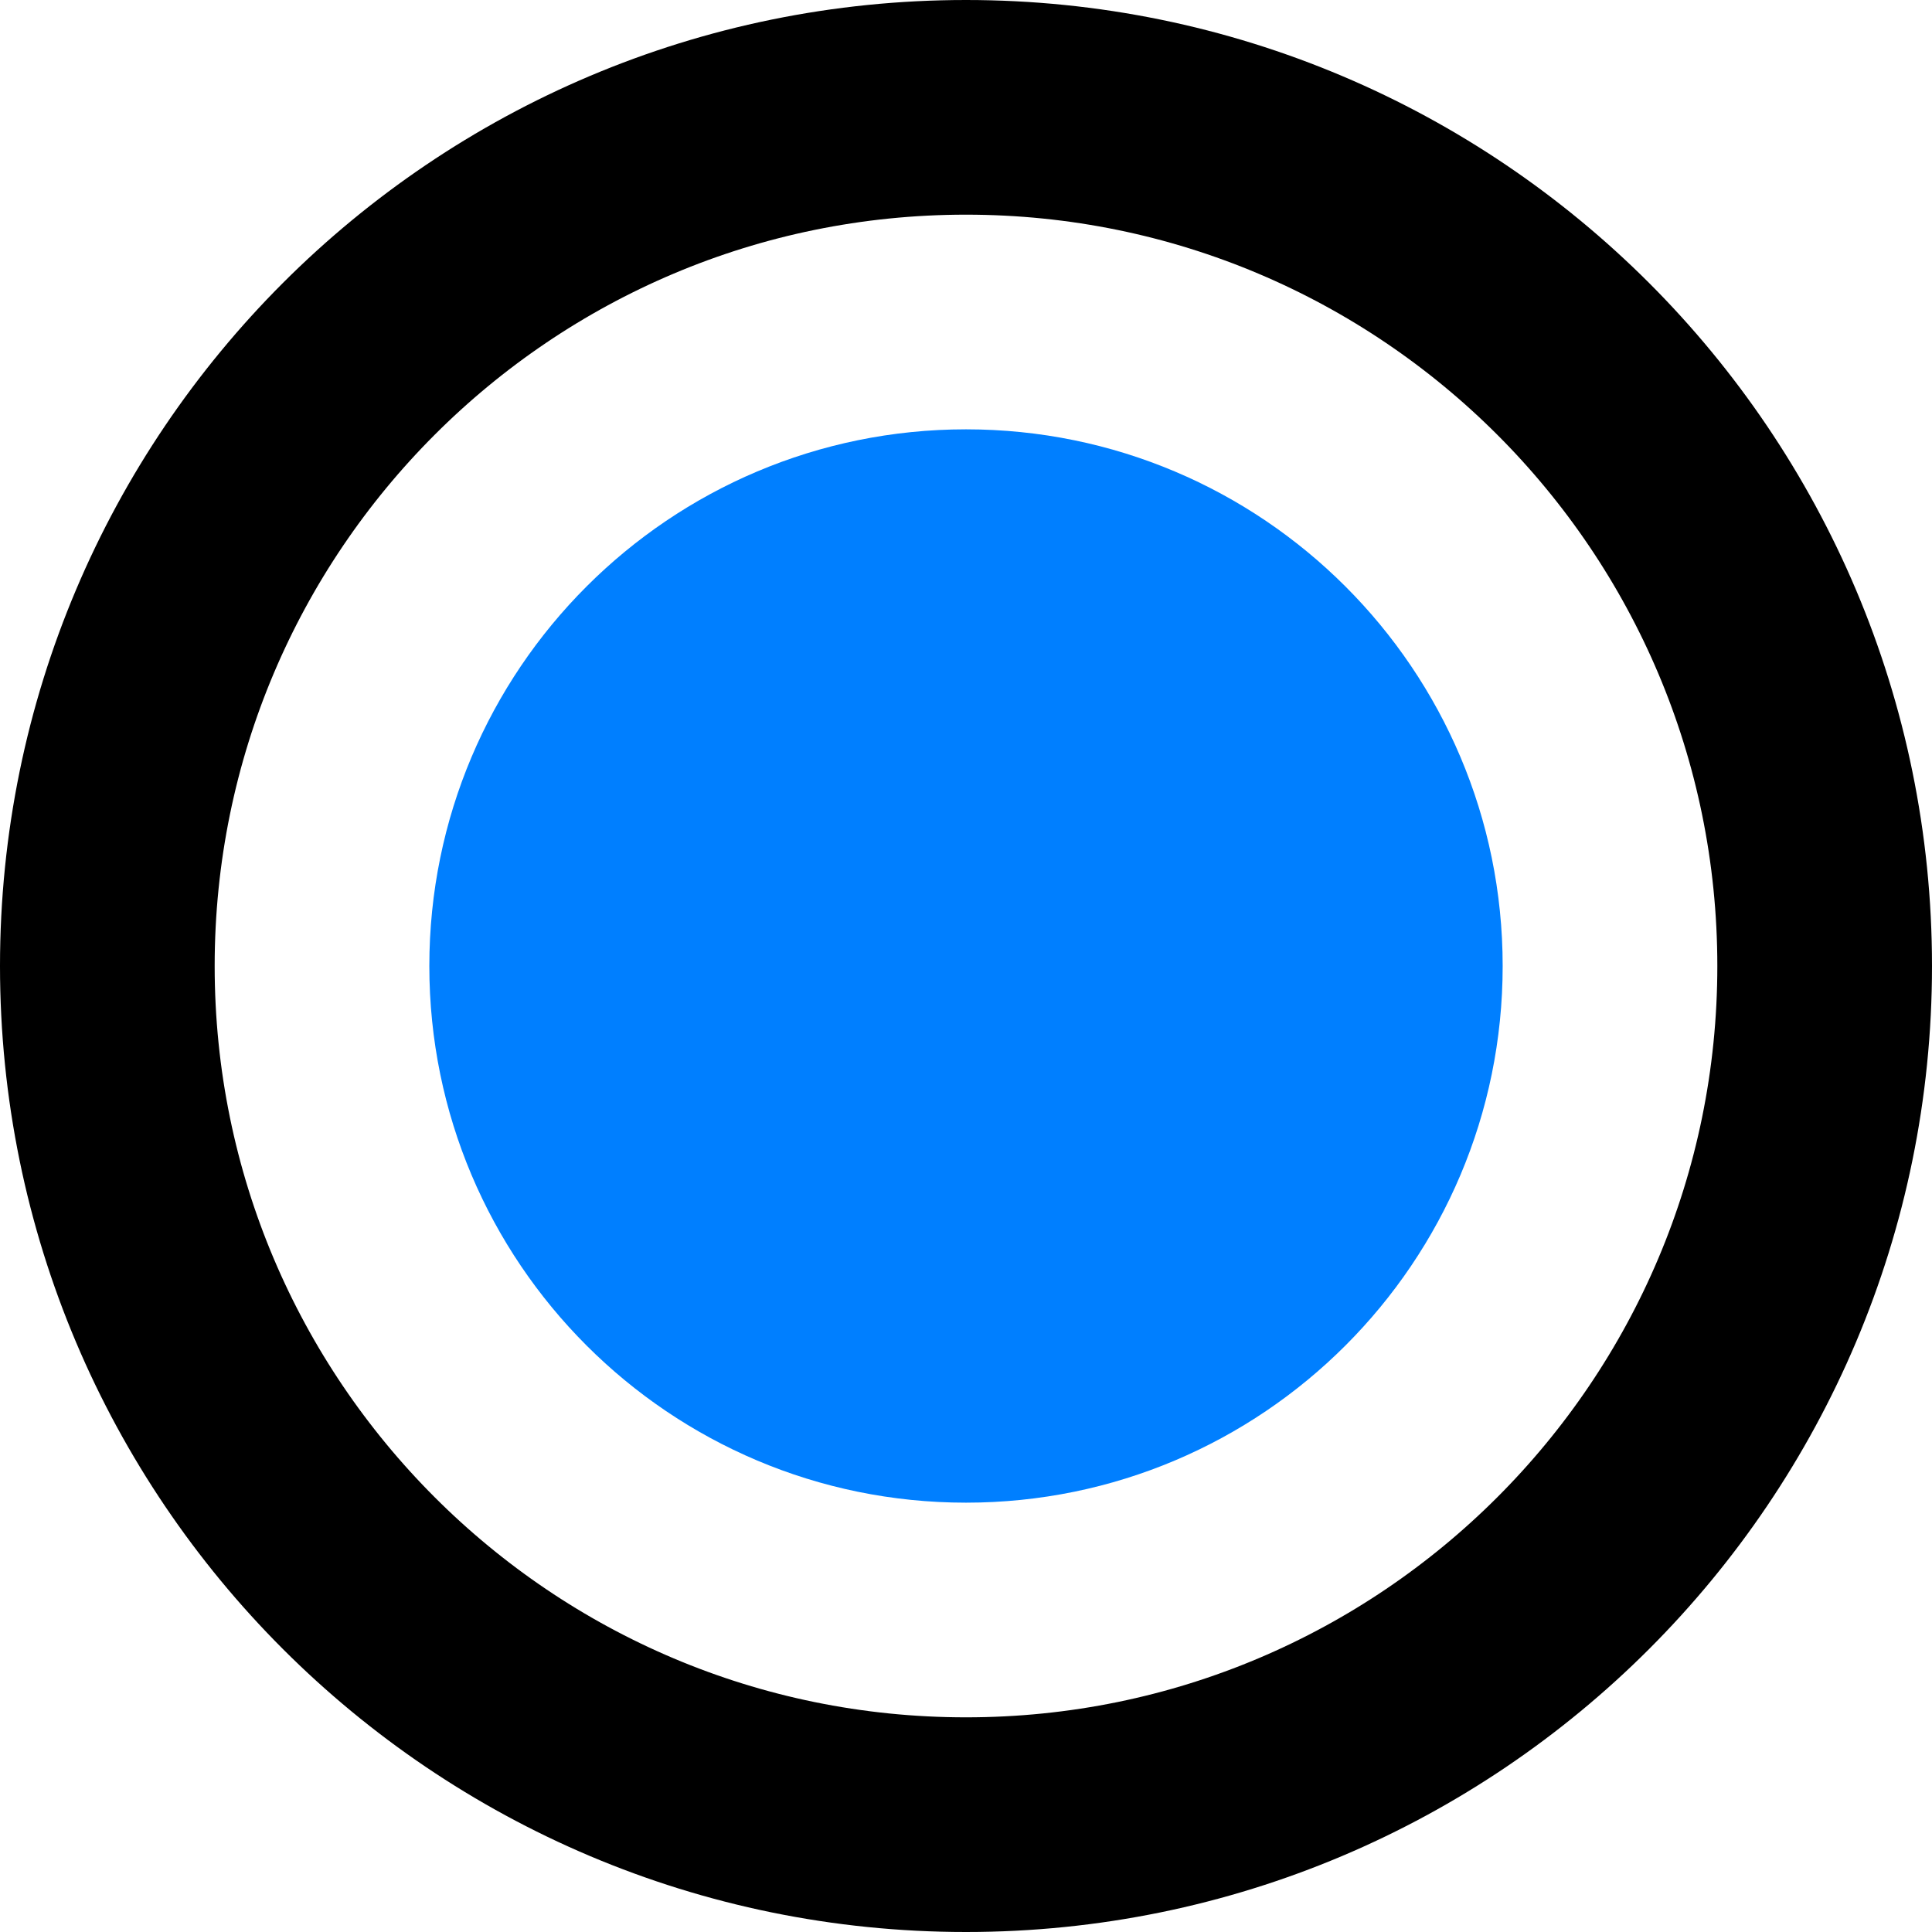
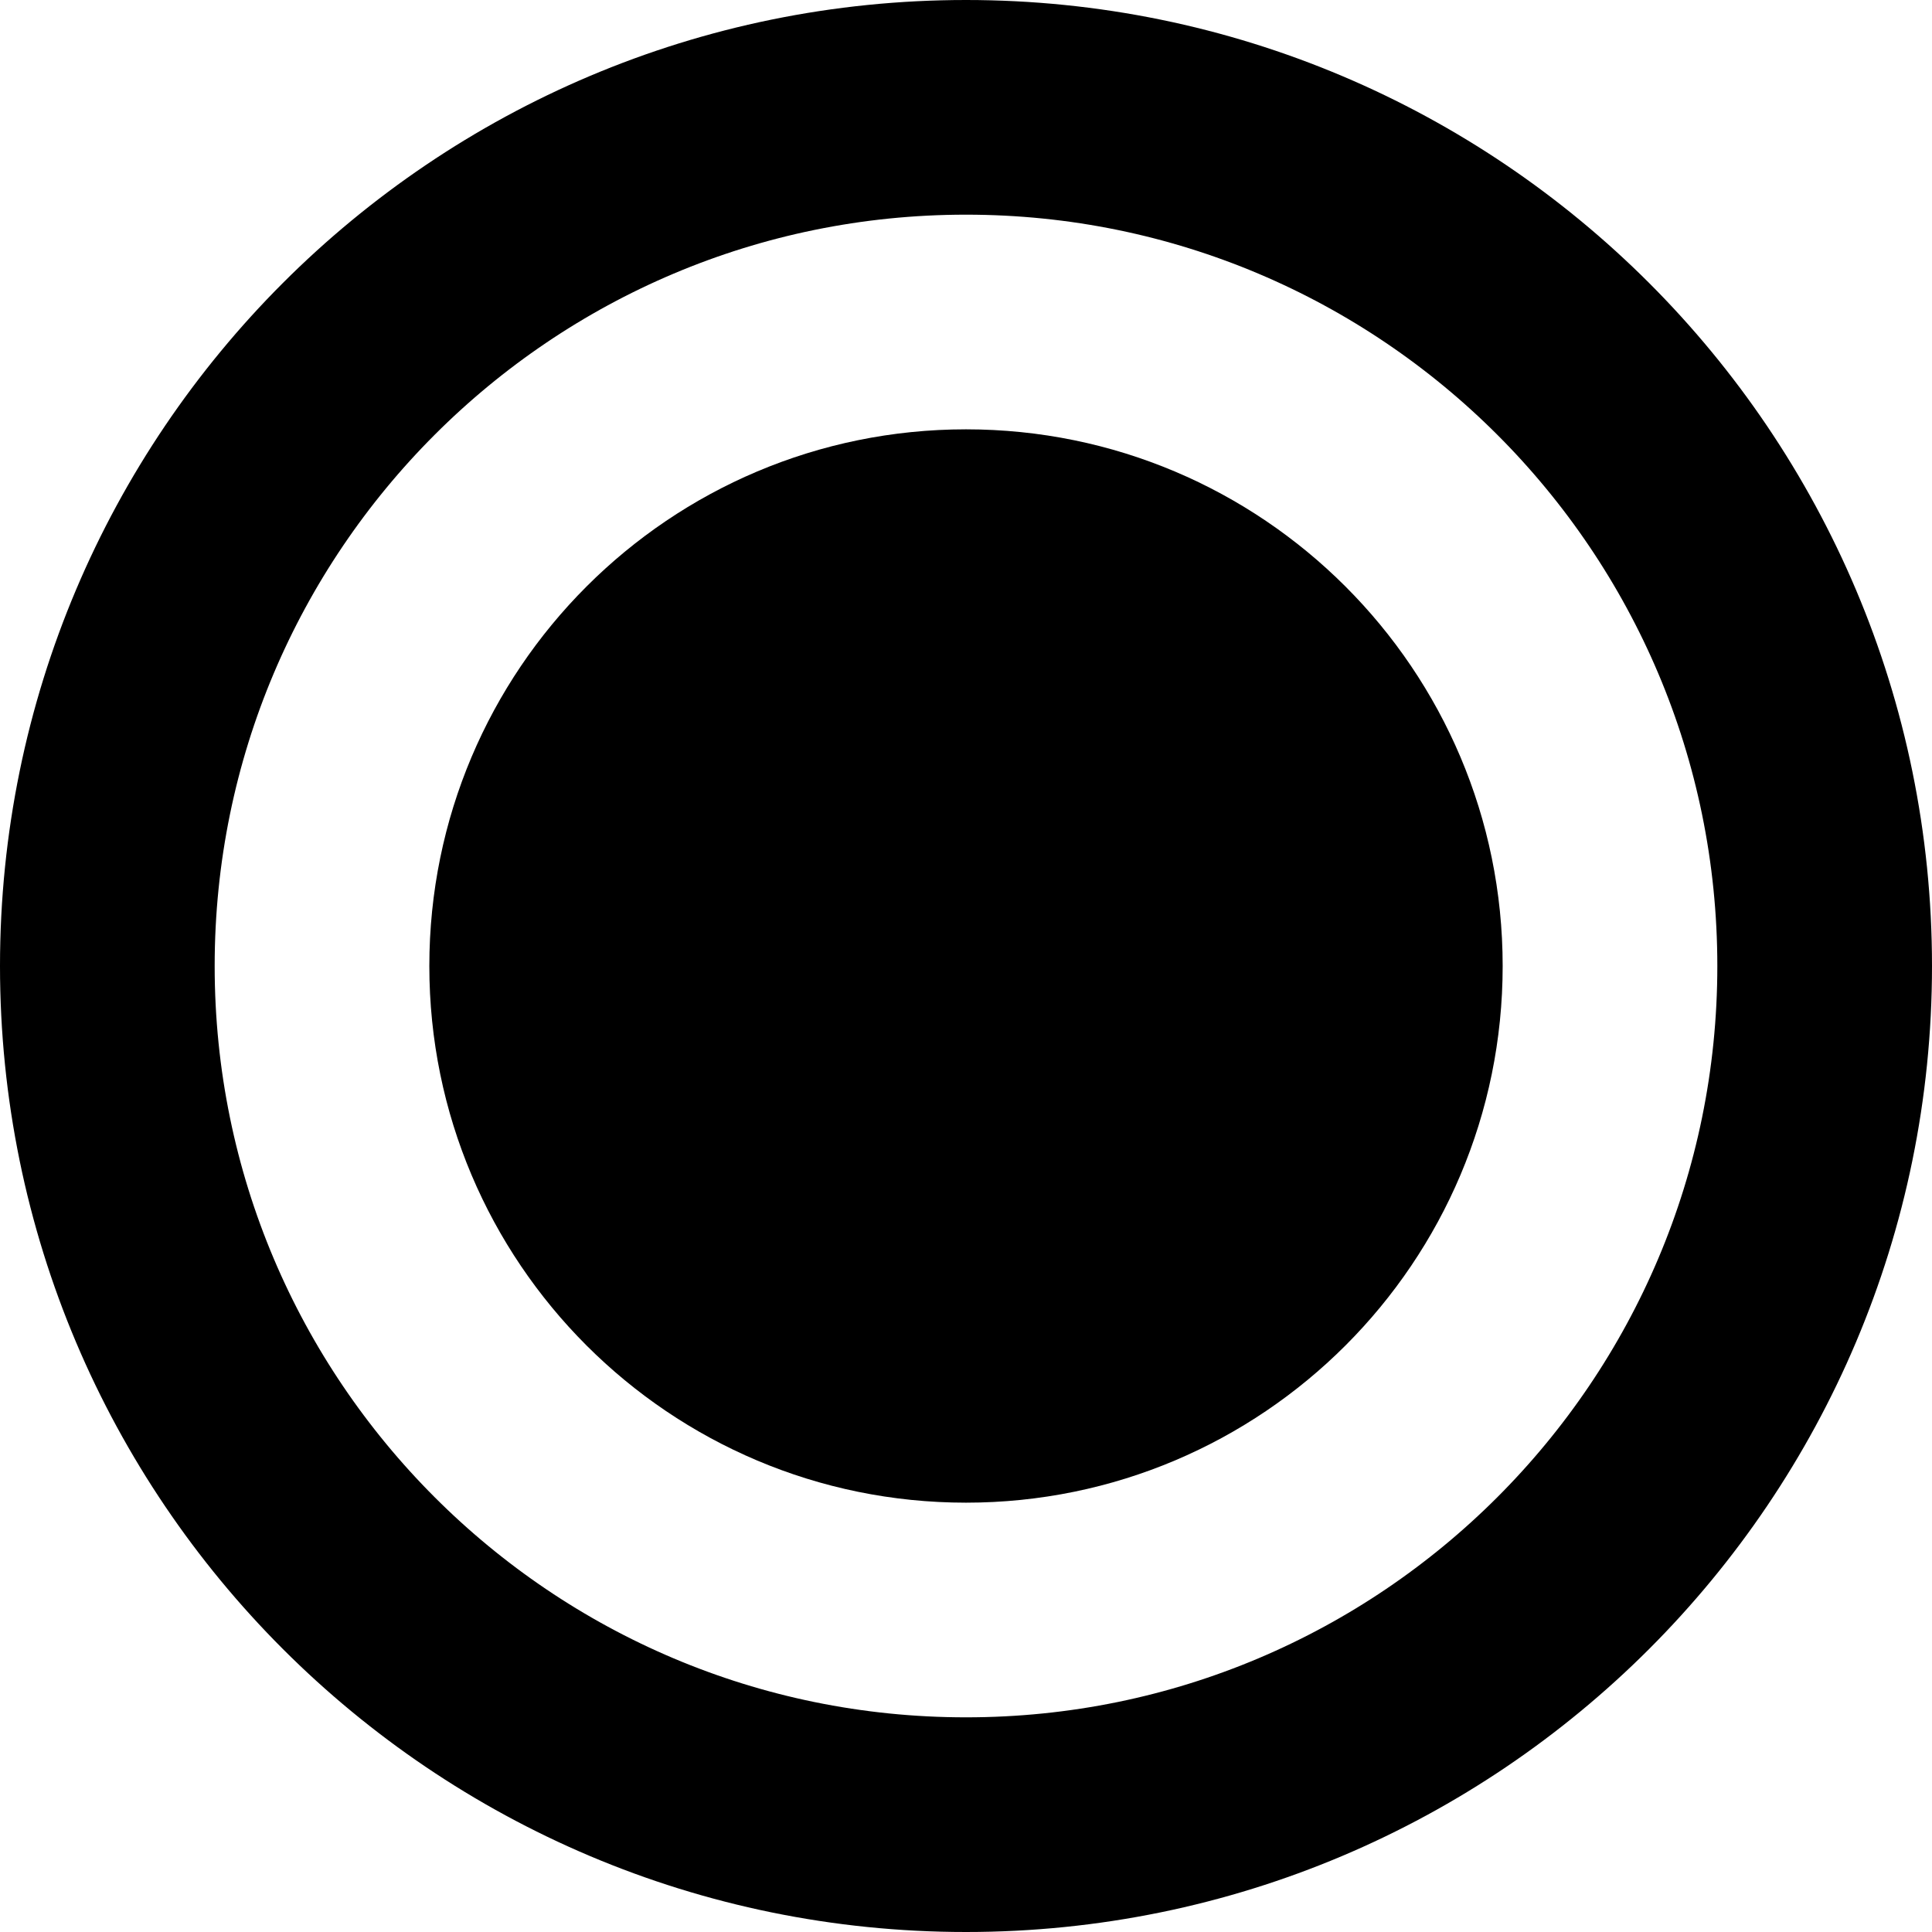
<svg xmlns="http://www.w3.org/2000/svg" width="18" height="18" viewBox="0 0 18 18" fill="none">
  <rect x="1" y="1" width="16" height="16" rx="8" stroke="currentColor" stroke-width="2" />
-   <rect x="4" y="4" width="10" height="10" rx="5" fill="#007FFF" />
+   <rect x="4" y="4" width="10" height="10" rx="5" fill="currentColor" />
</svg>
